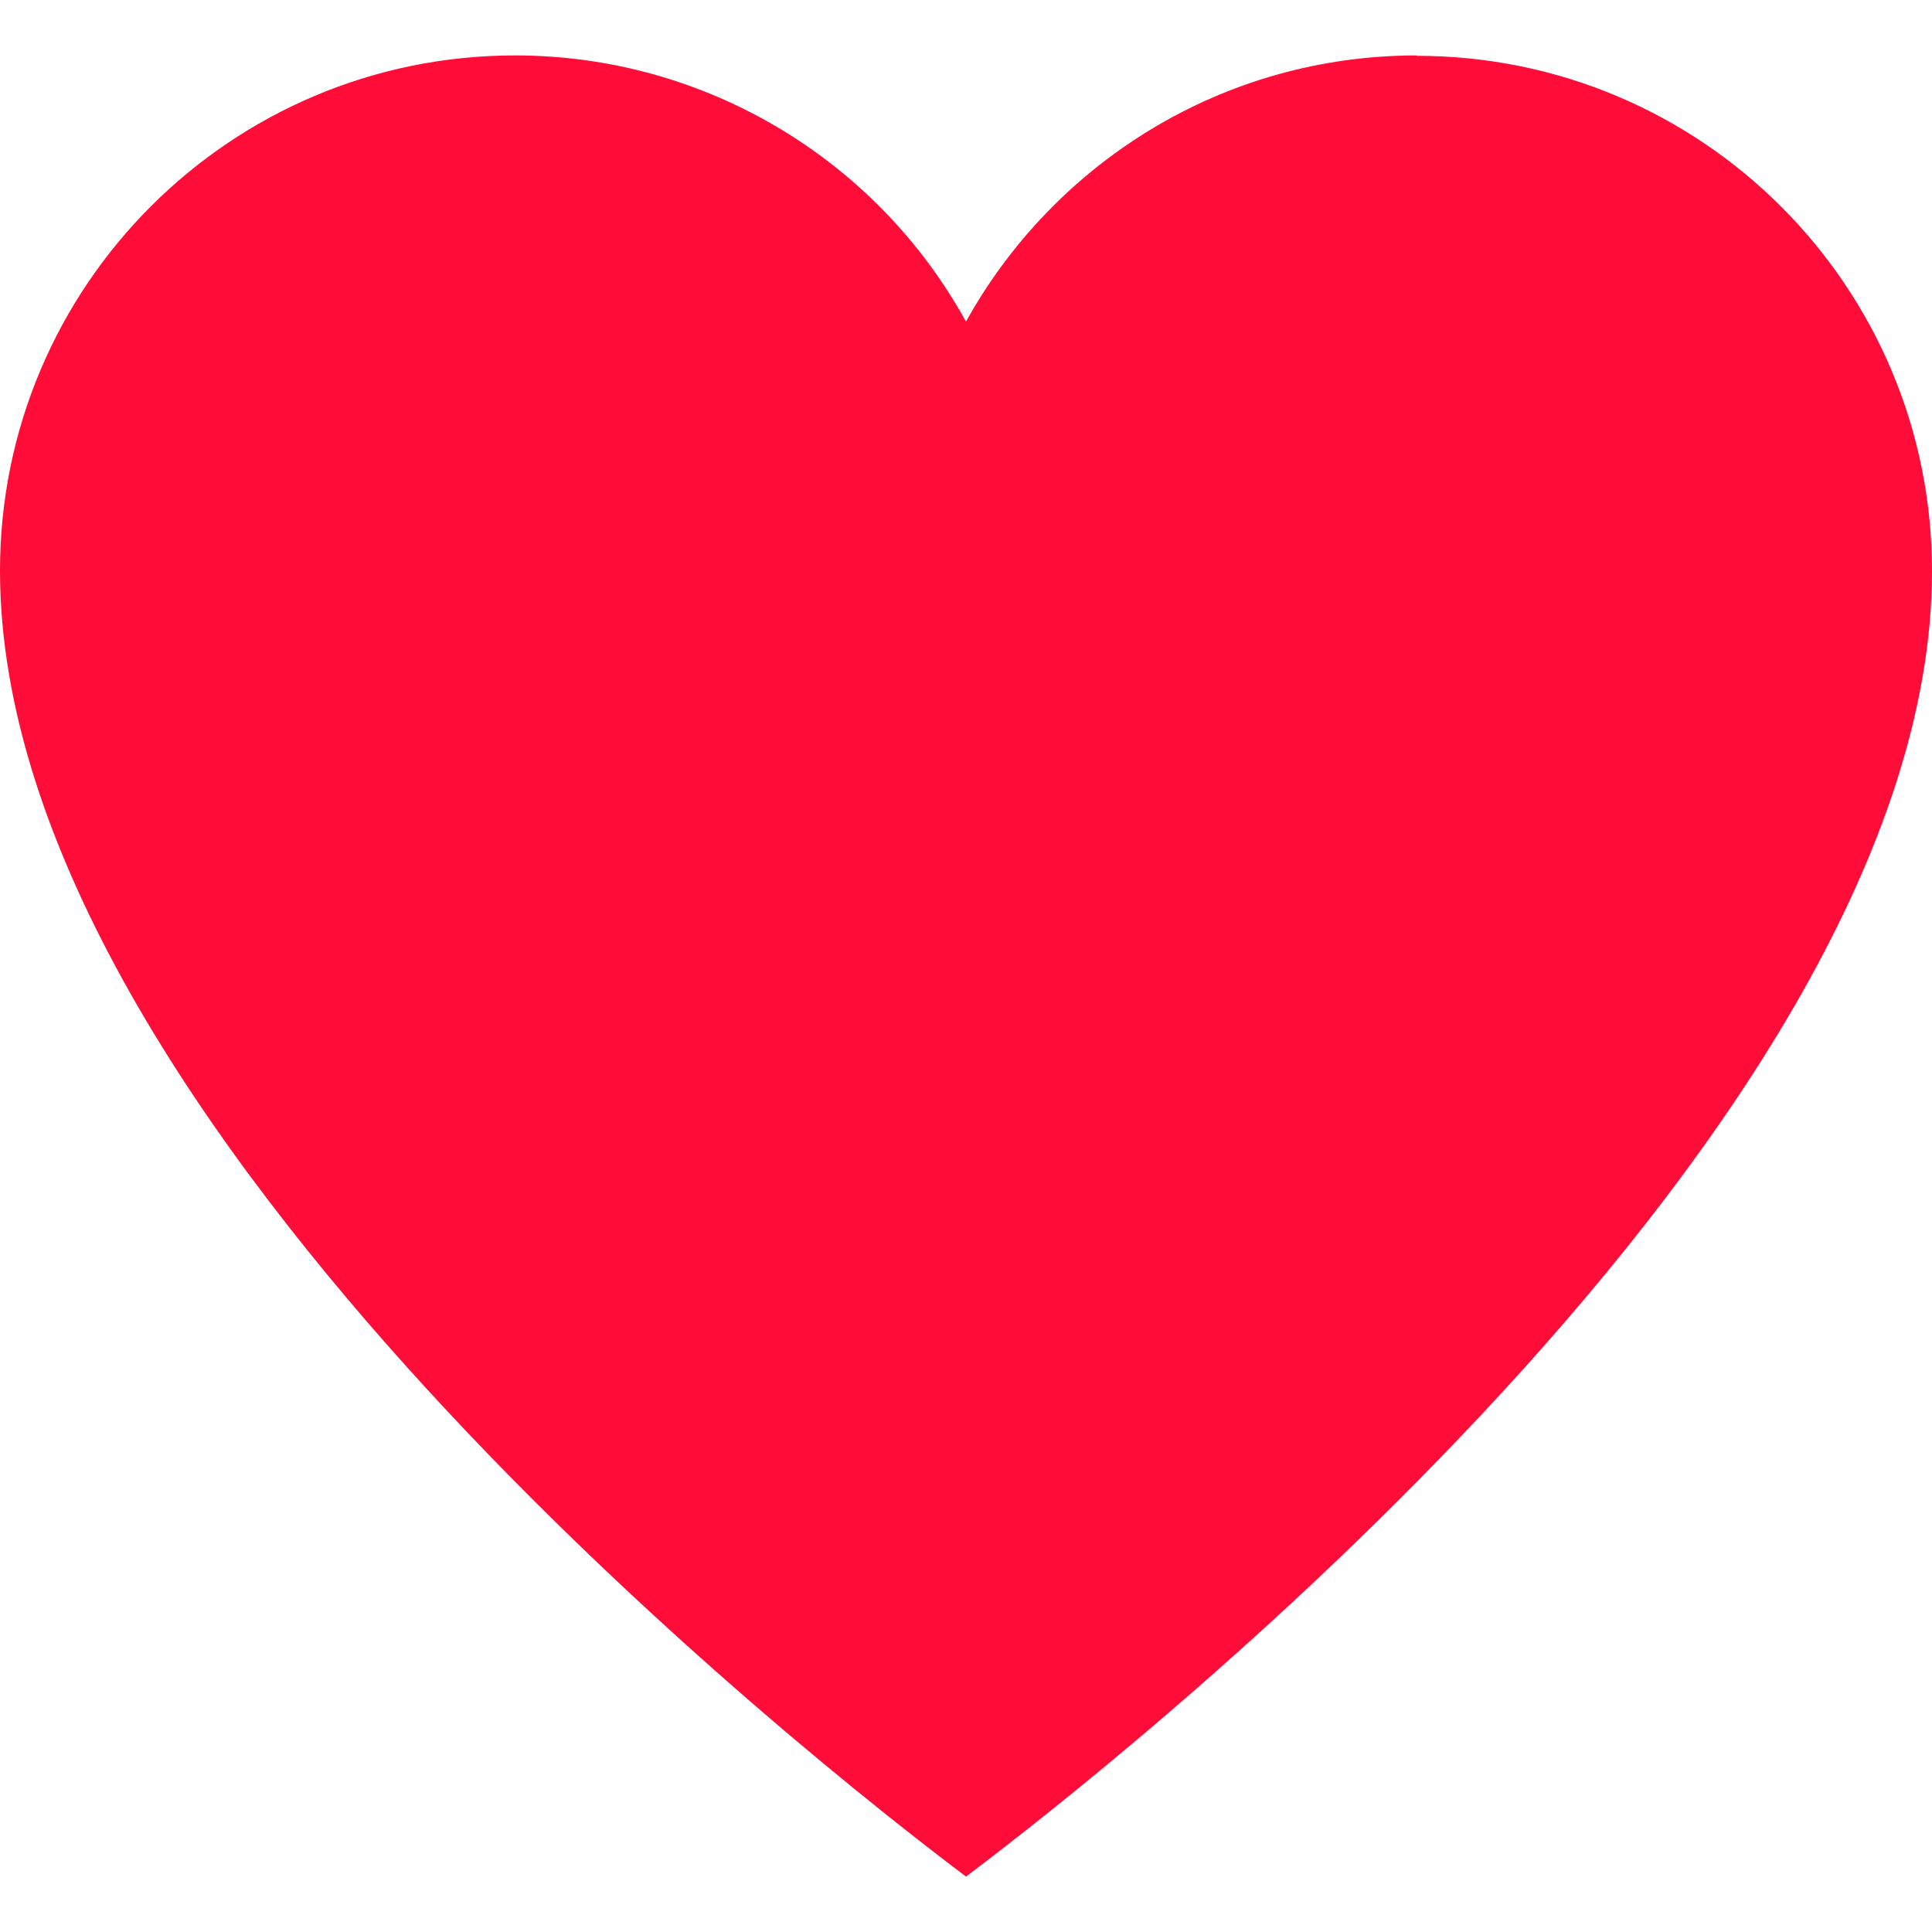
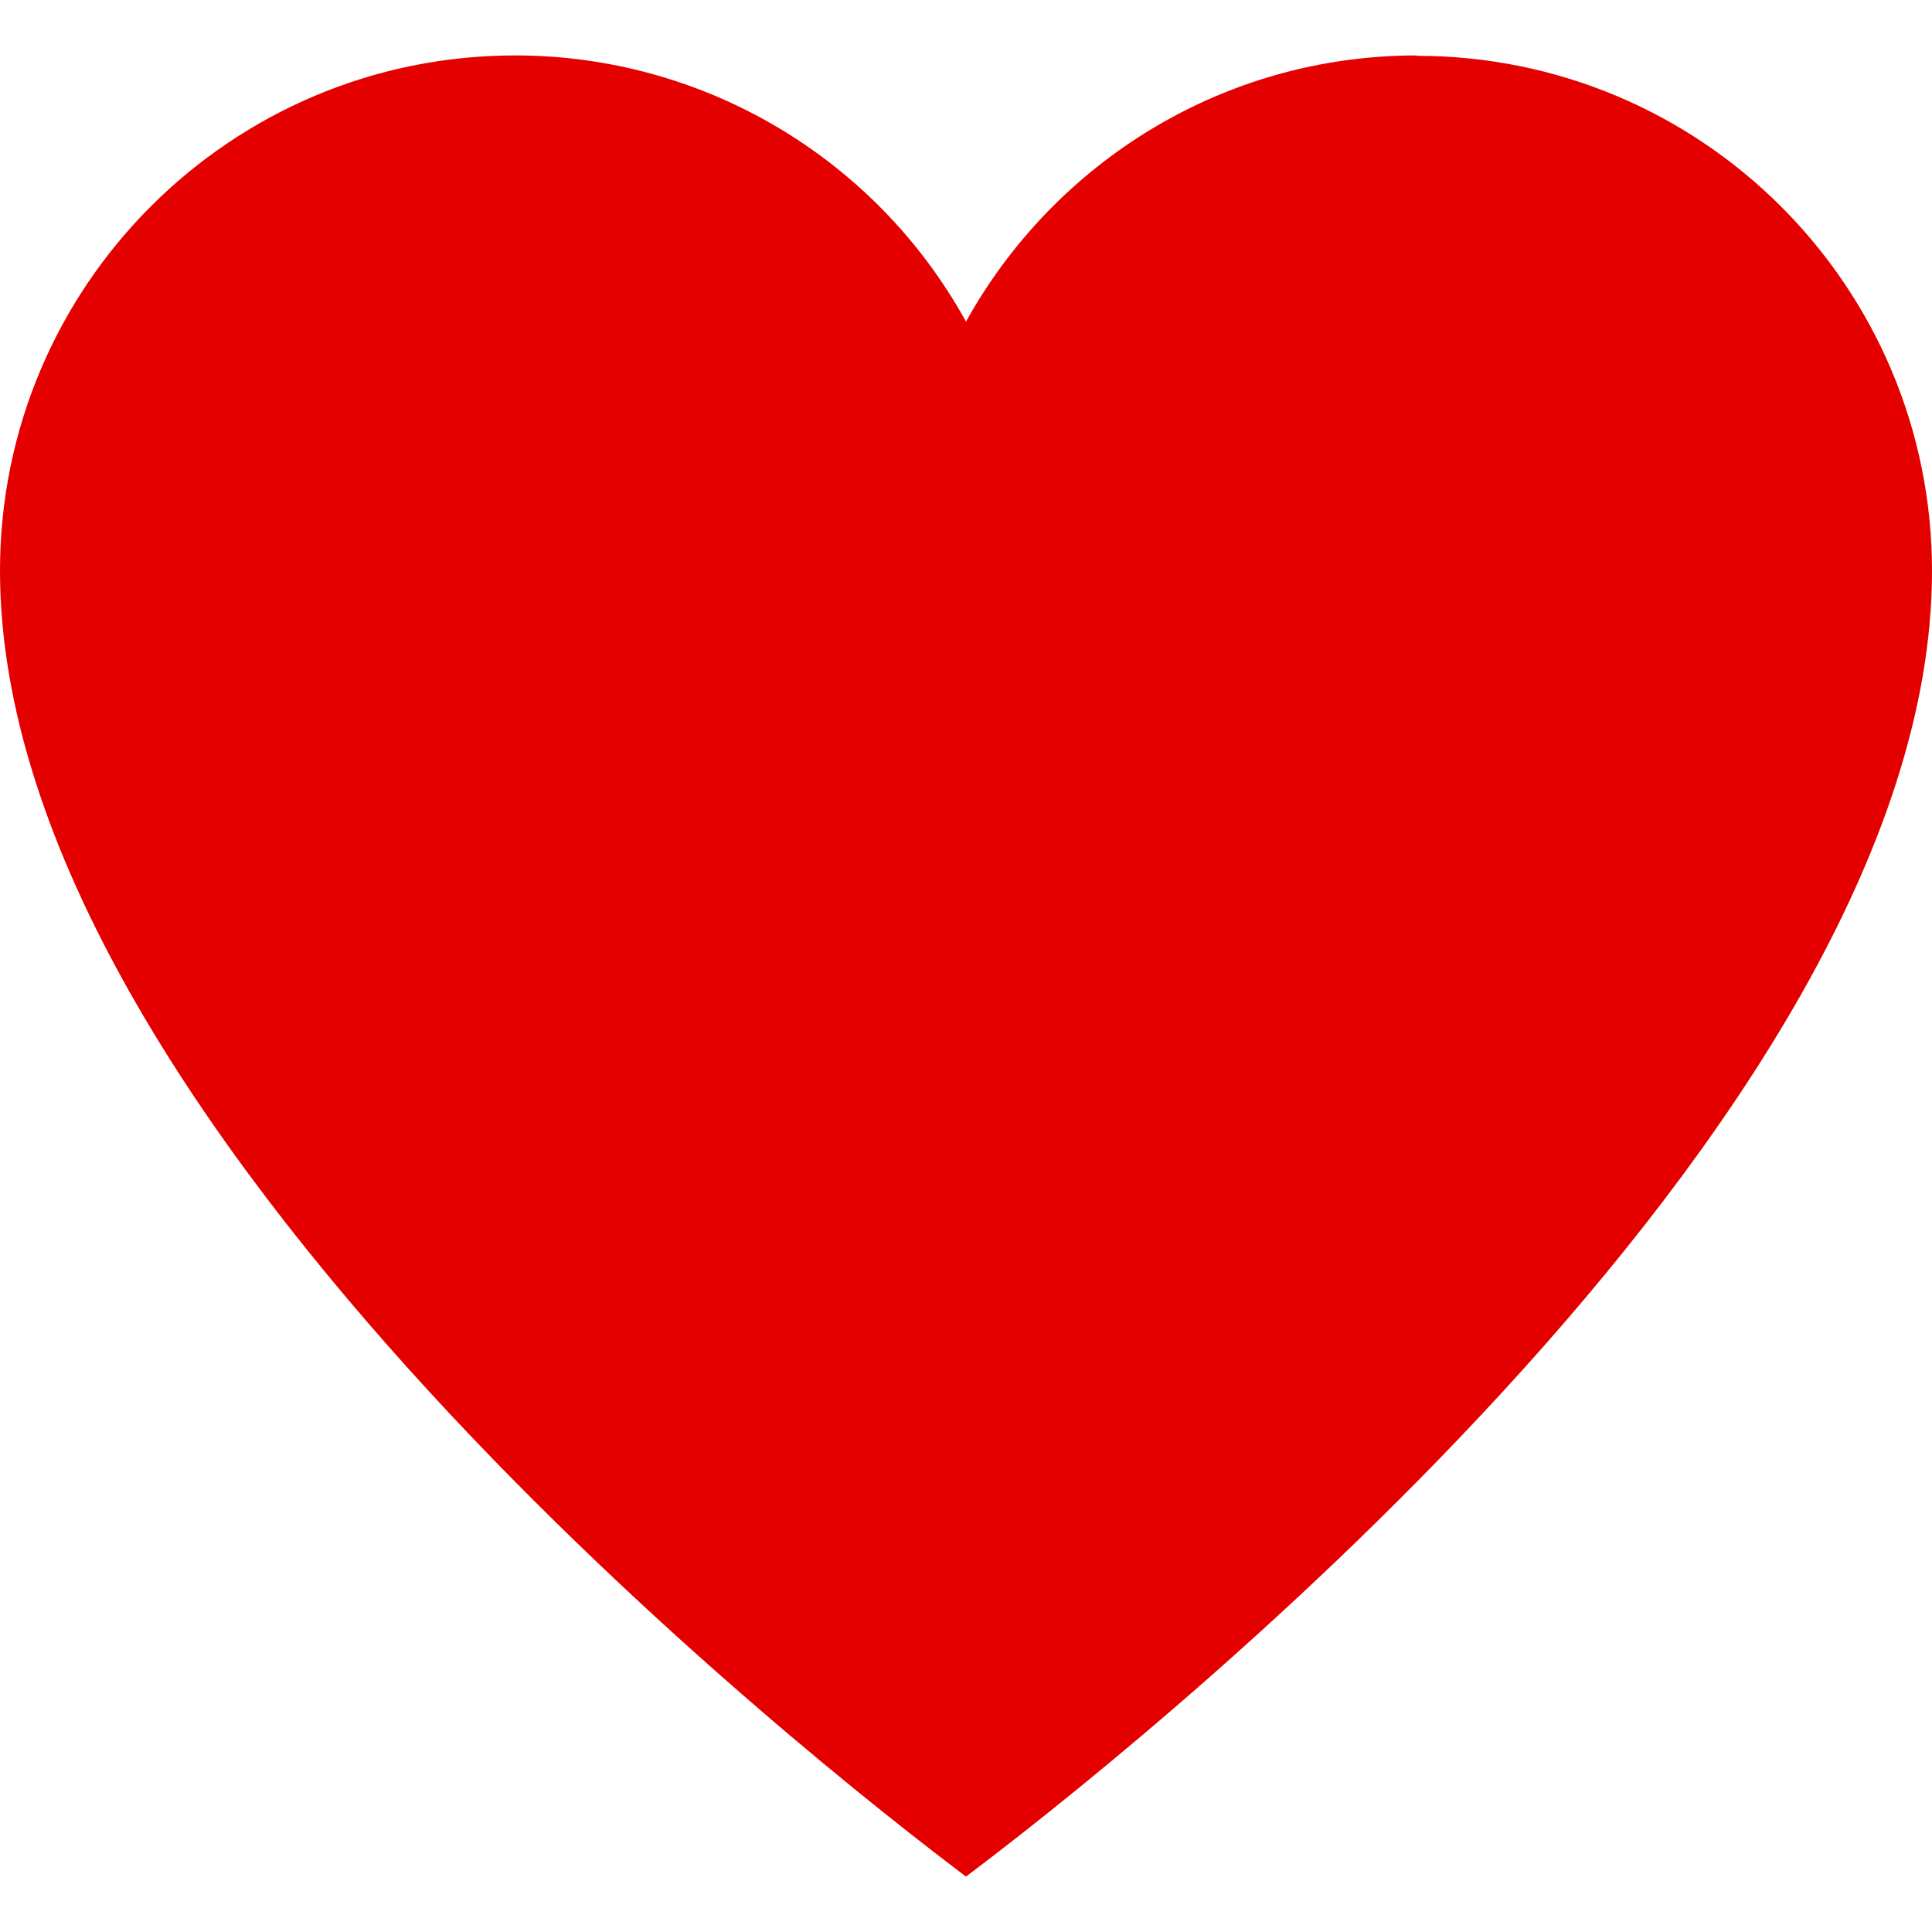
<svg xmlns="http://www.w3.org/2000/svg" xml:space="preserve" viewBox="0 0 495 495">
-   <g fill="#ff0c38">
+   <g fill="#e50000">
    <path d="M363 14.2c-49.8 0-93 27.6-115.5 68.2v398.4c37.2-28 247.5-192.3 247.5-334.5 0-73-59.1-132-132-132zM132 14.2a132 132 0 0 0-132 132c0 142.3 210.3 306.6 247.5 334.6V82.4A131.9 131.9 0 0 0 132 14.2z" />
  </g>
</svg>
